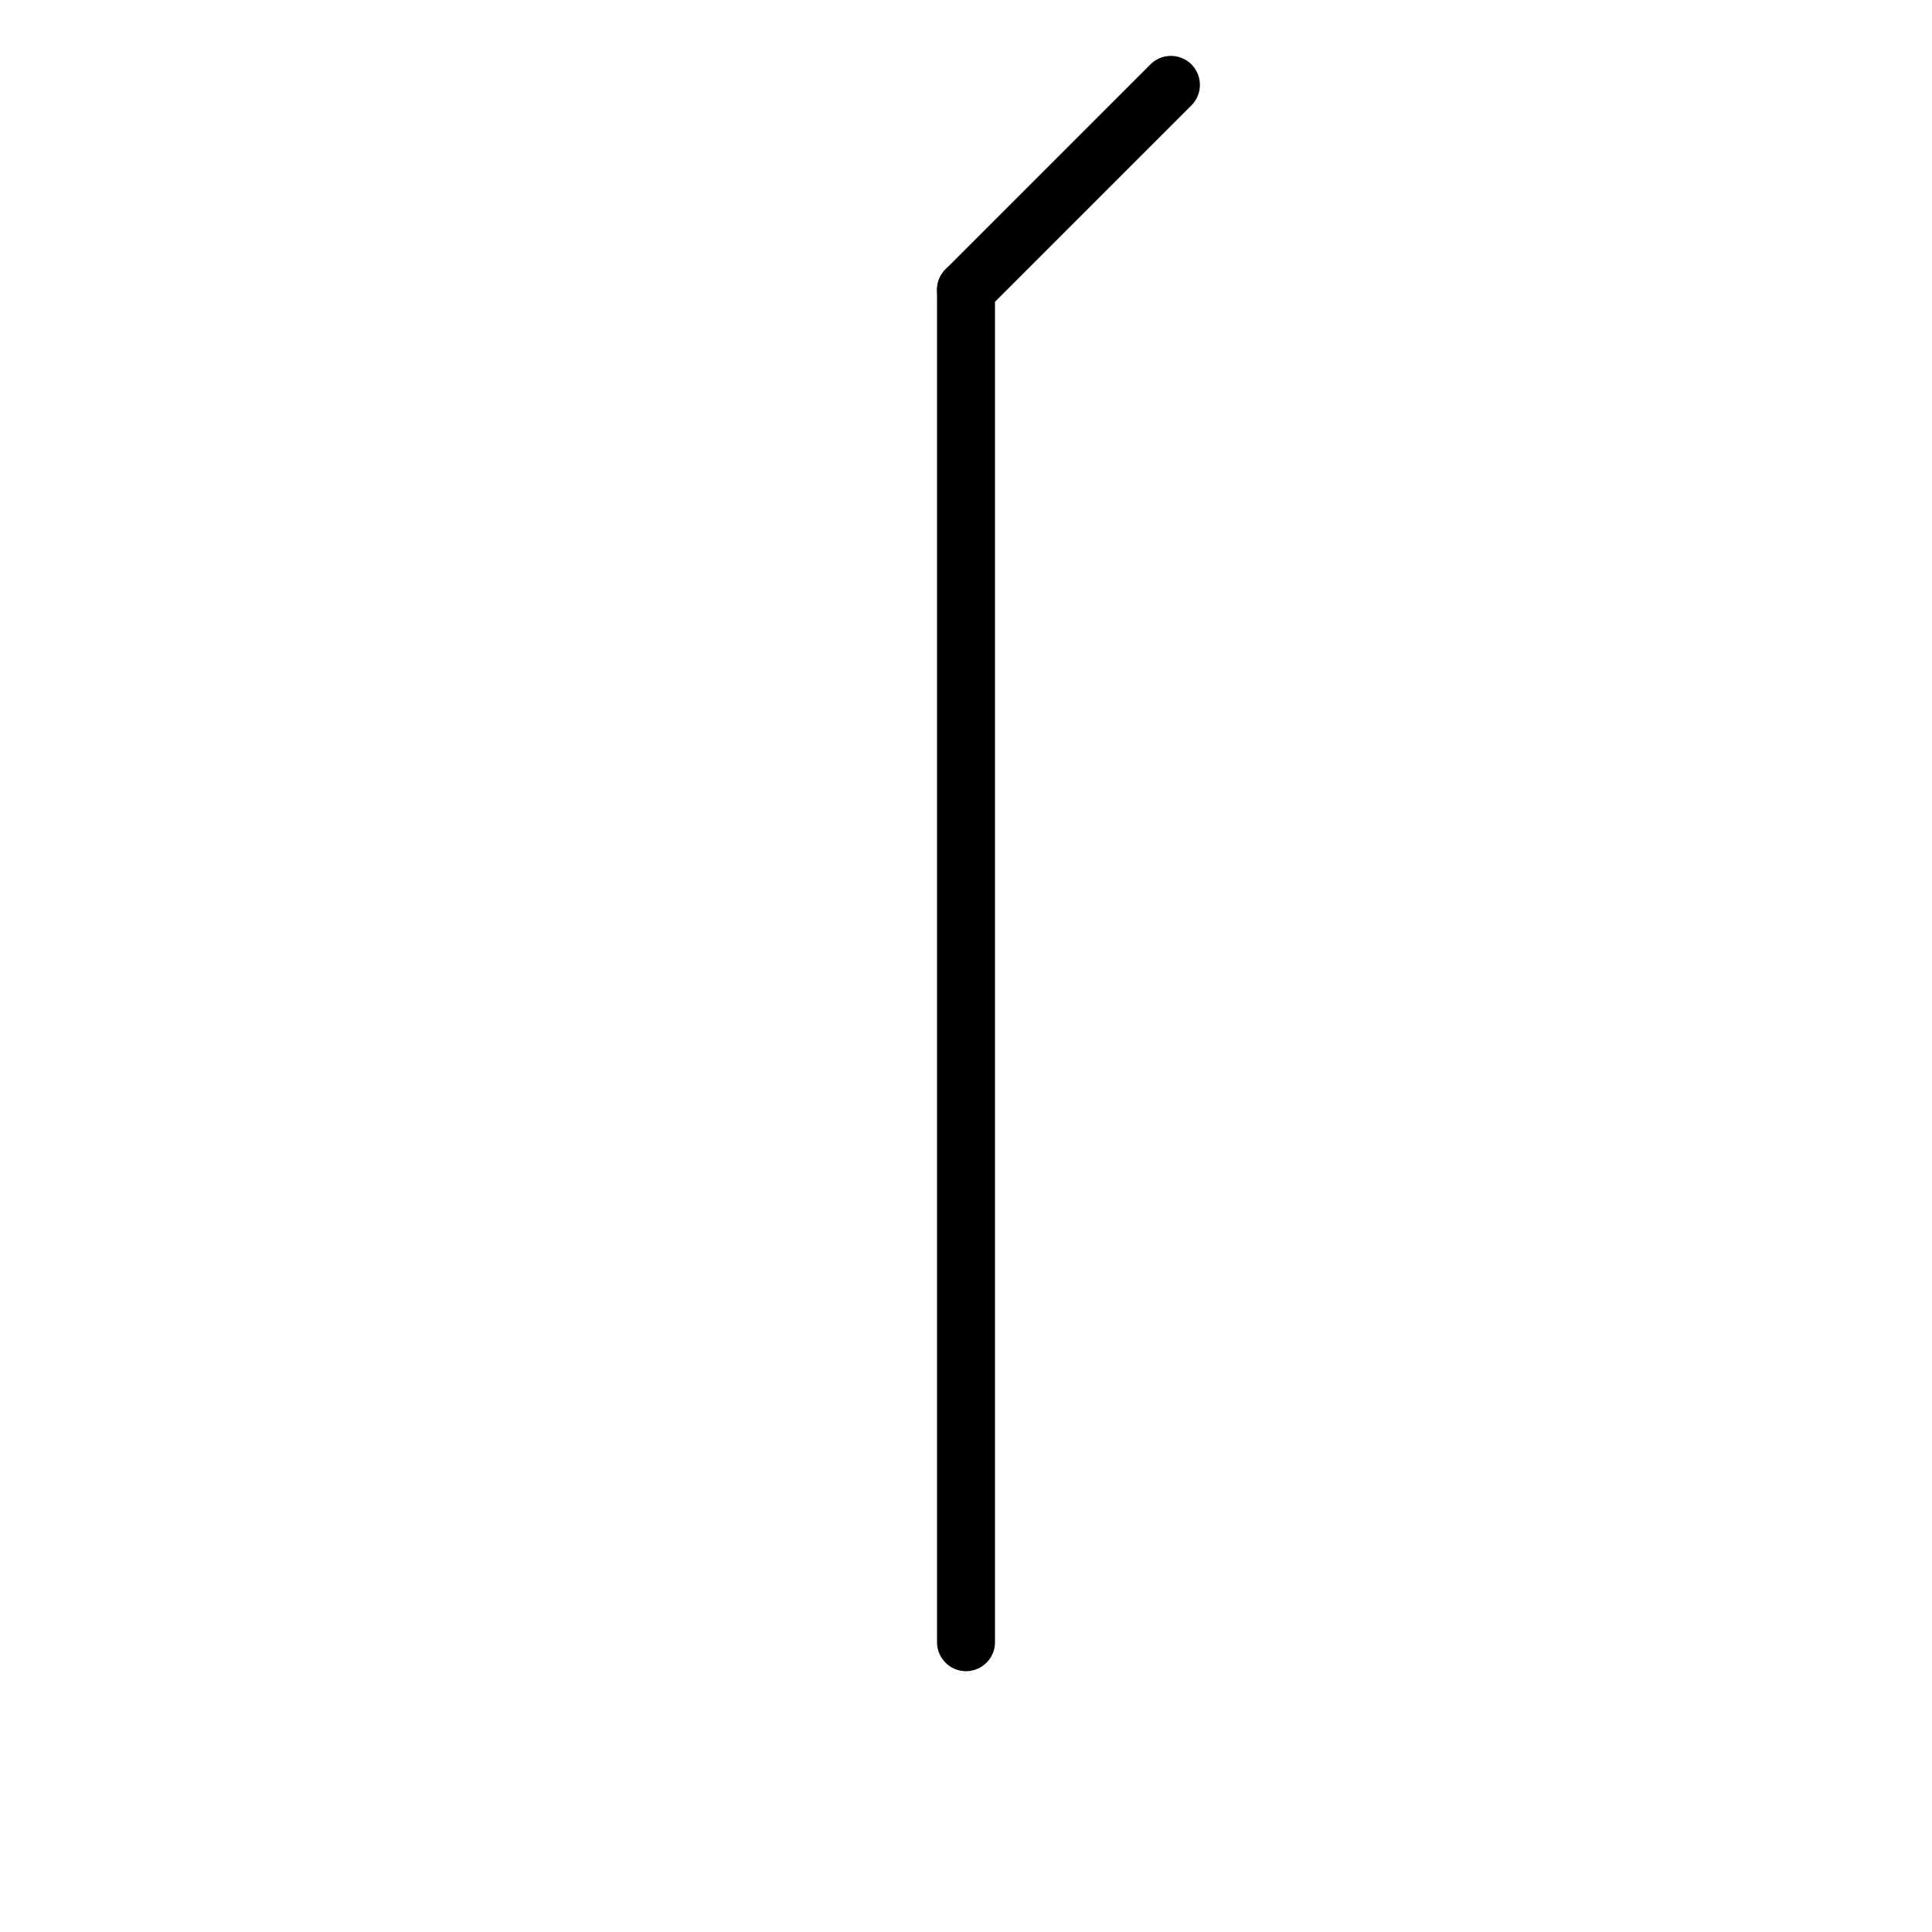
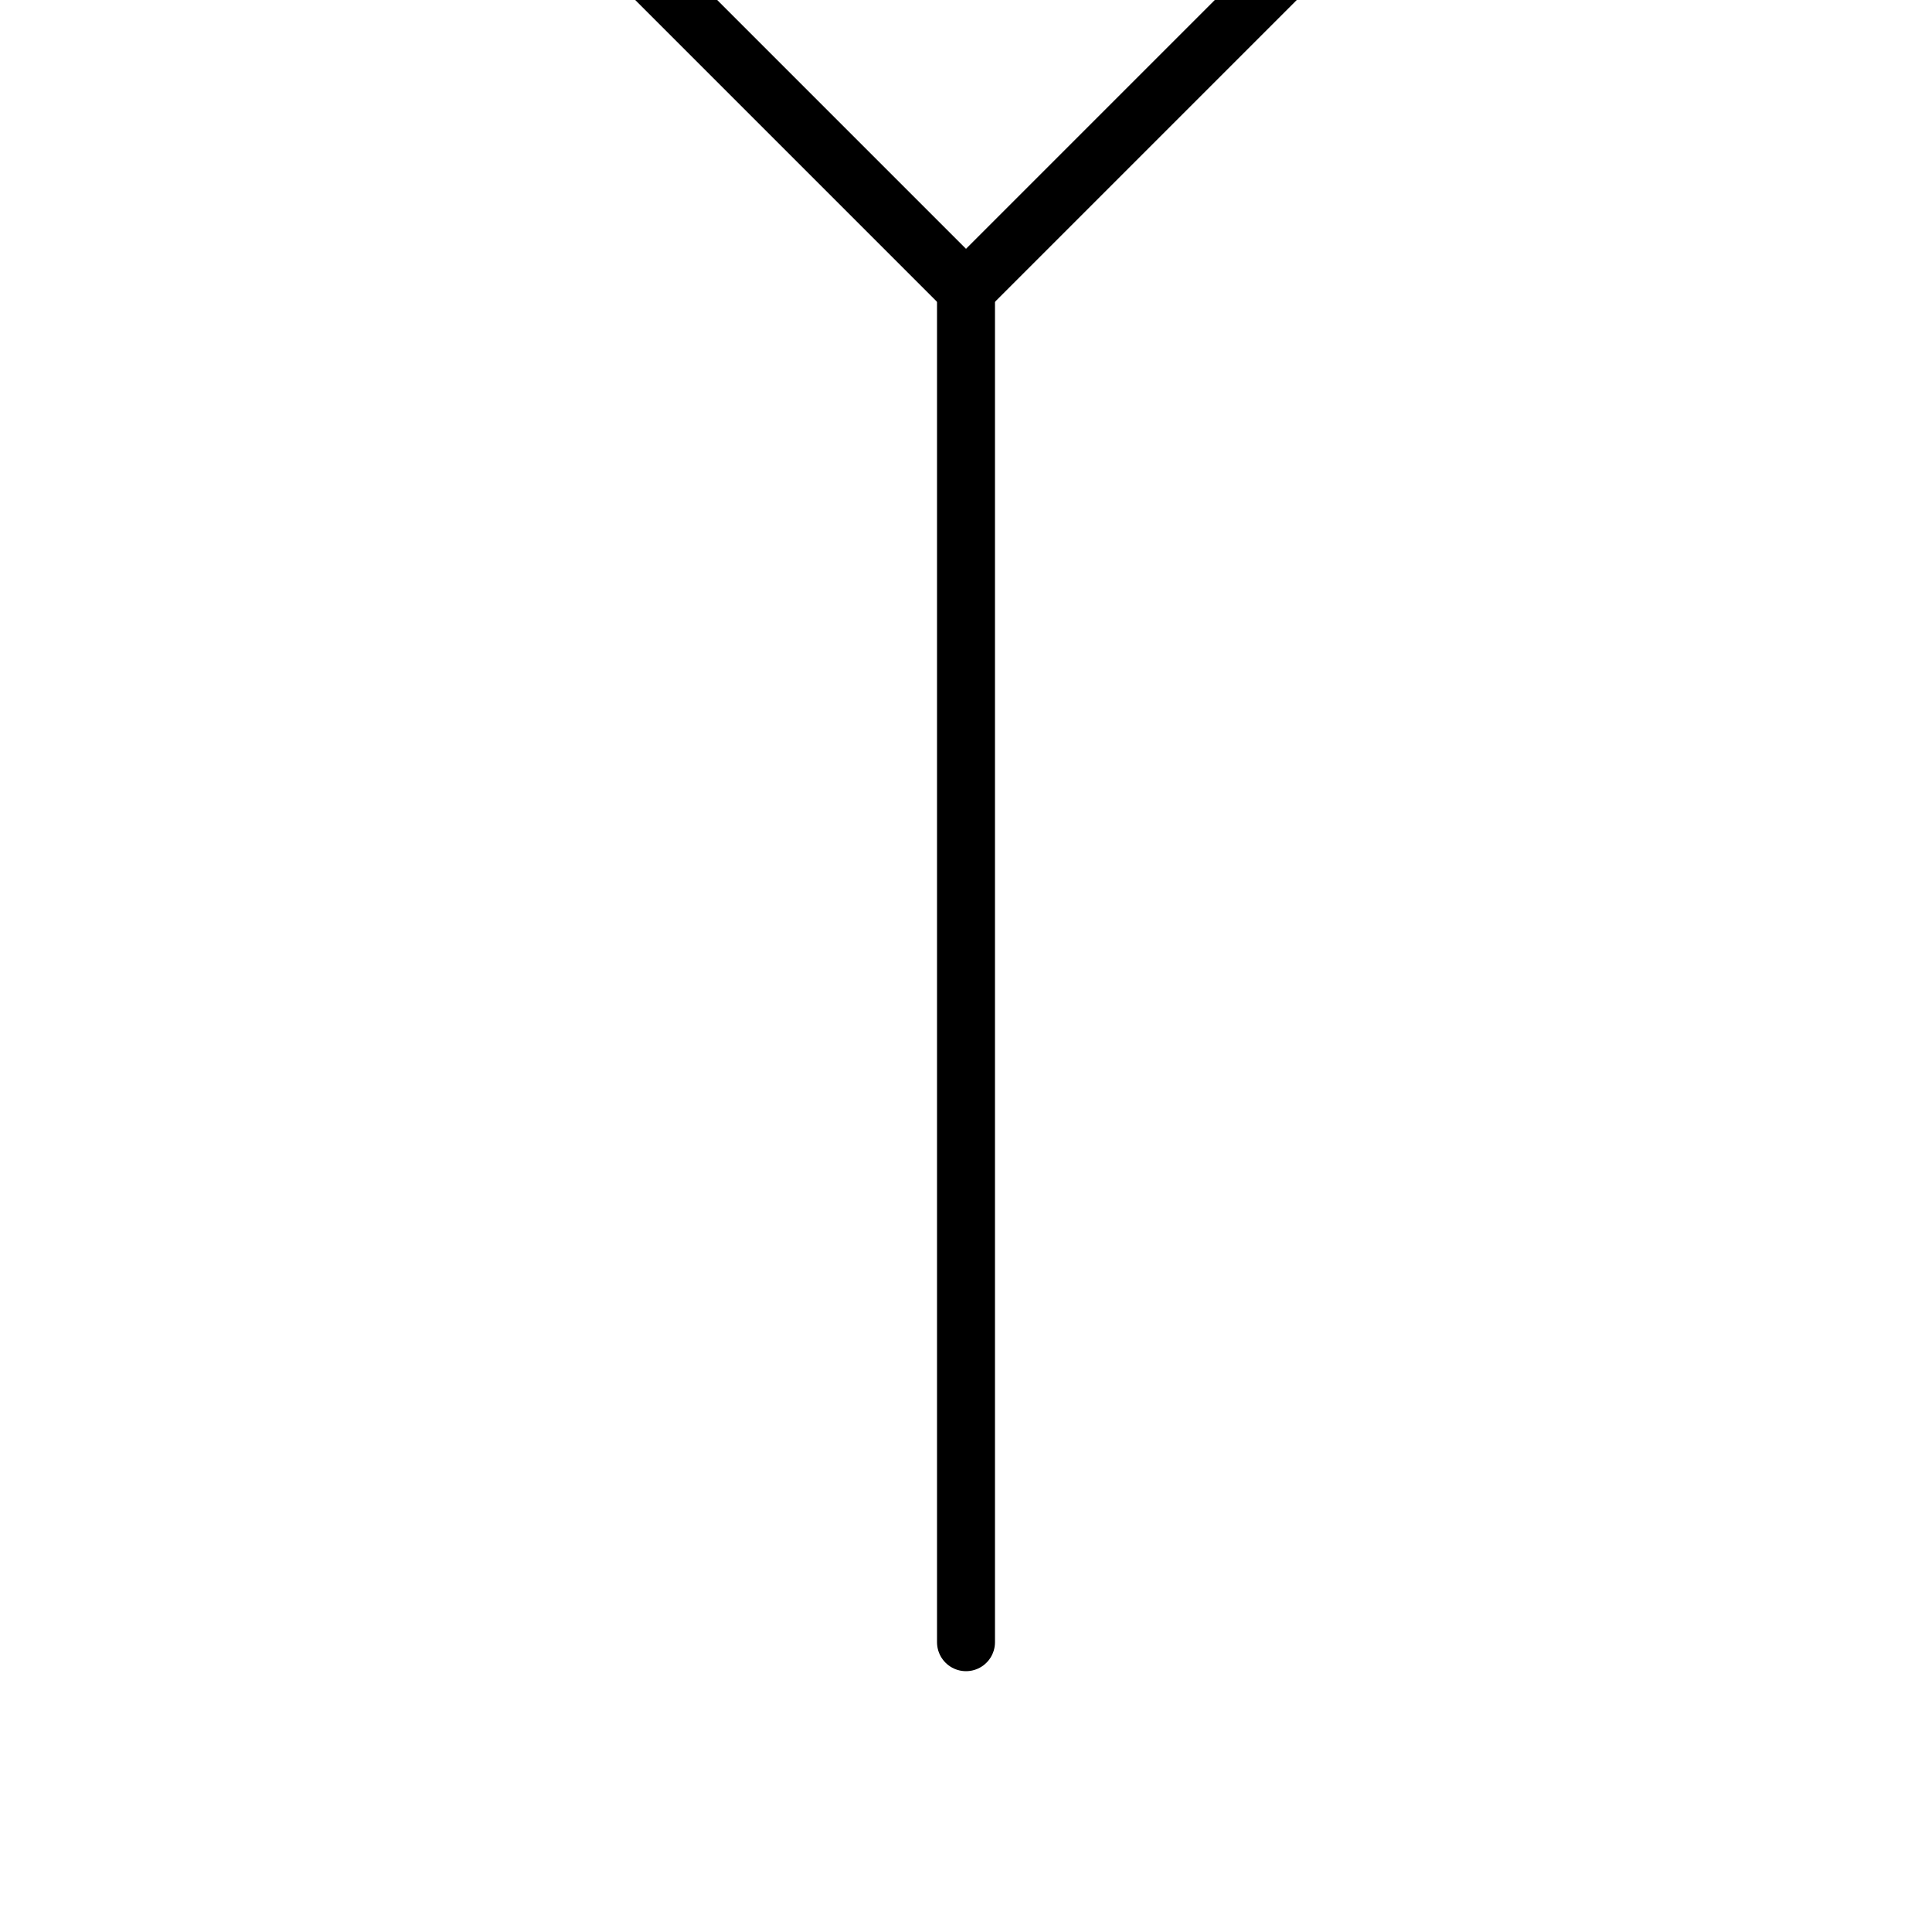
<svg xmlns="http://www.w3.org/2000/svg" viewBox="0 0 100 100" width="100" height="100">
  <line x1="50.0" y1="15" x2="50.0" y2="85" stroke="black" stroke-width="3" stroke-linecap="round" />
-   <line x1="50.0" y1="15" x2="60.607" y2="4.393" stroke="black" stroke-width="3" stroke-linecap="round" />
+   <line x1="50.0" y1="15" x2="25.0" y2="-10" stroke="black" stroke-width="3" stroke-linecap="round" />
+   <line x1="50.0" y1="15" x2="75.0" y2="-10" stroke="black" stroke-width="3" stroke-linecap="round" />
</svg>
